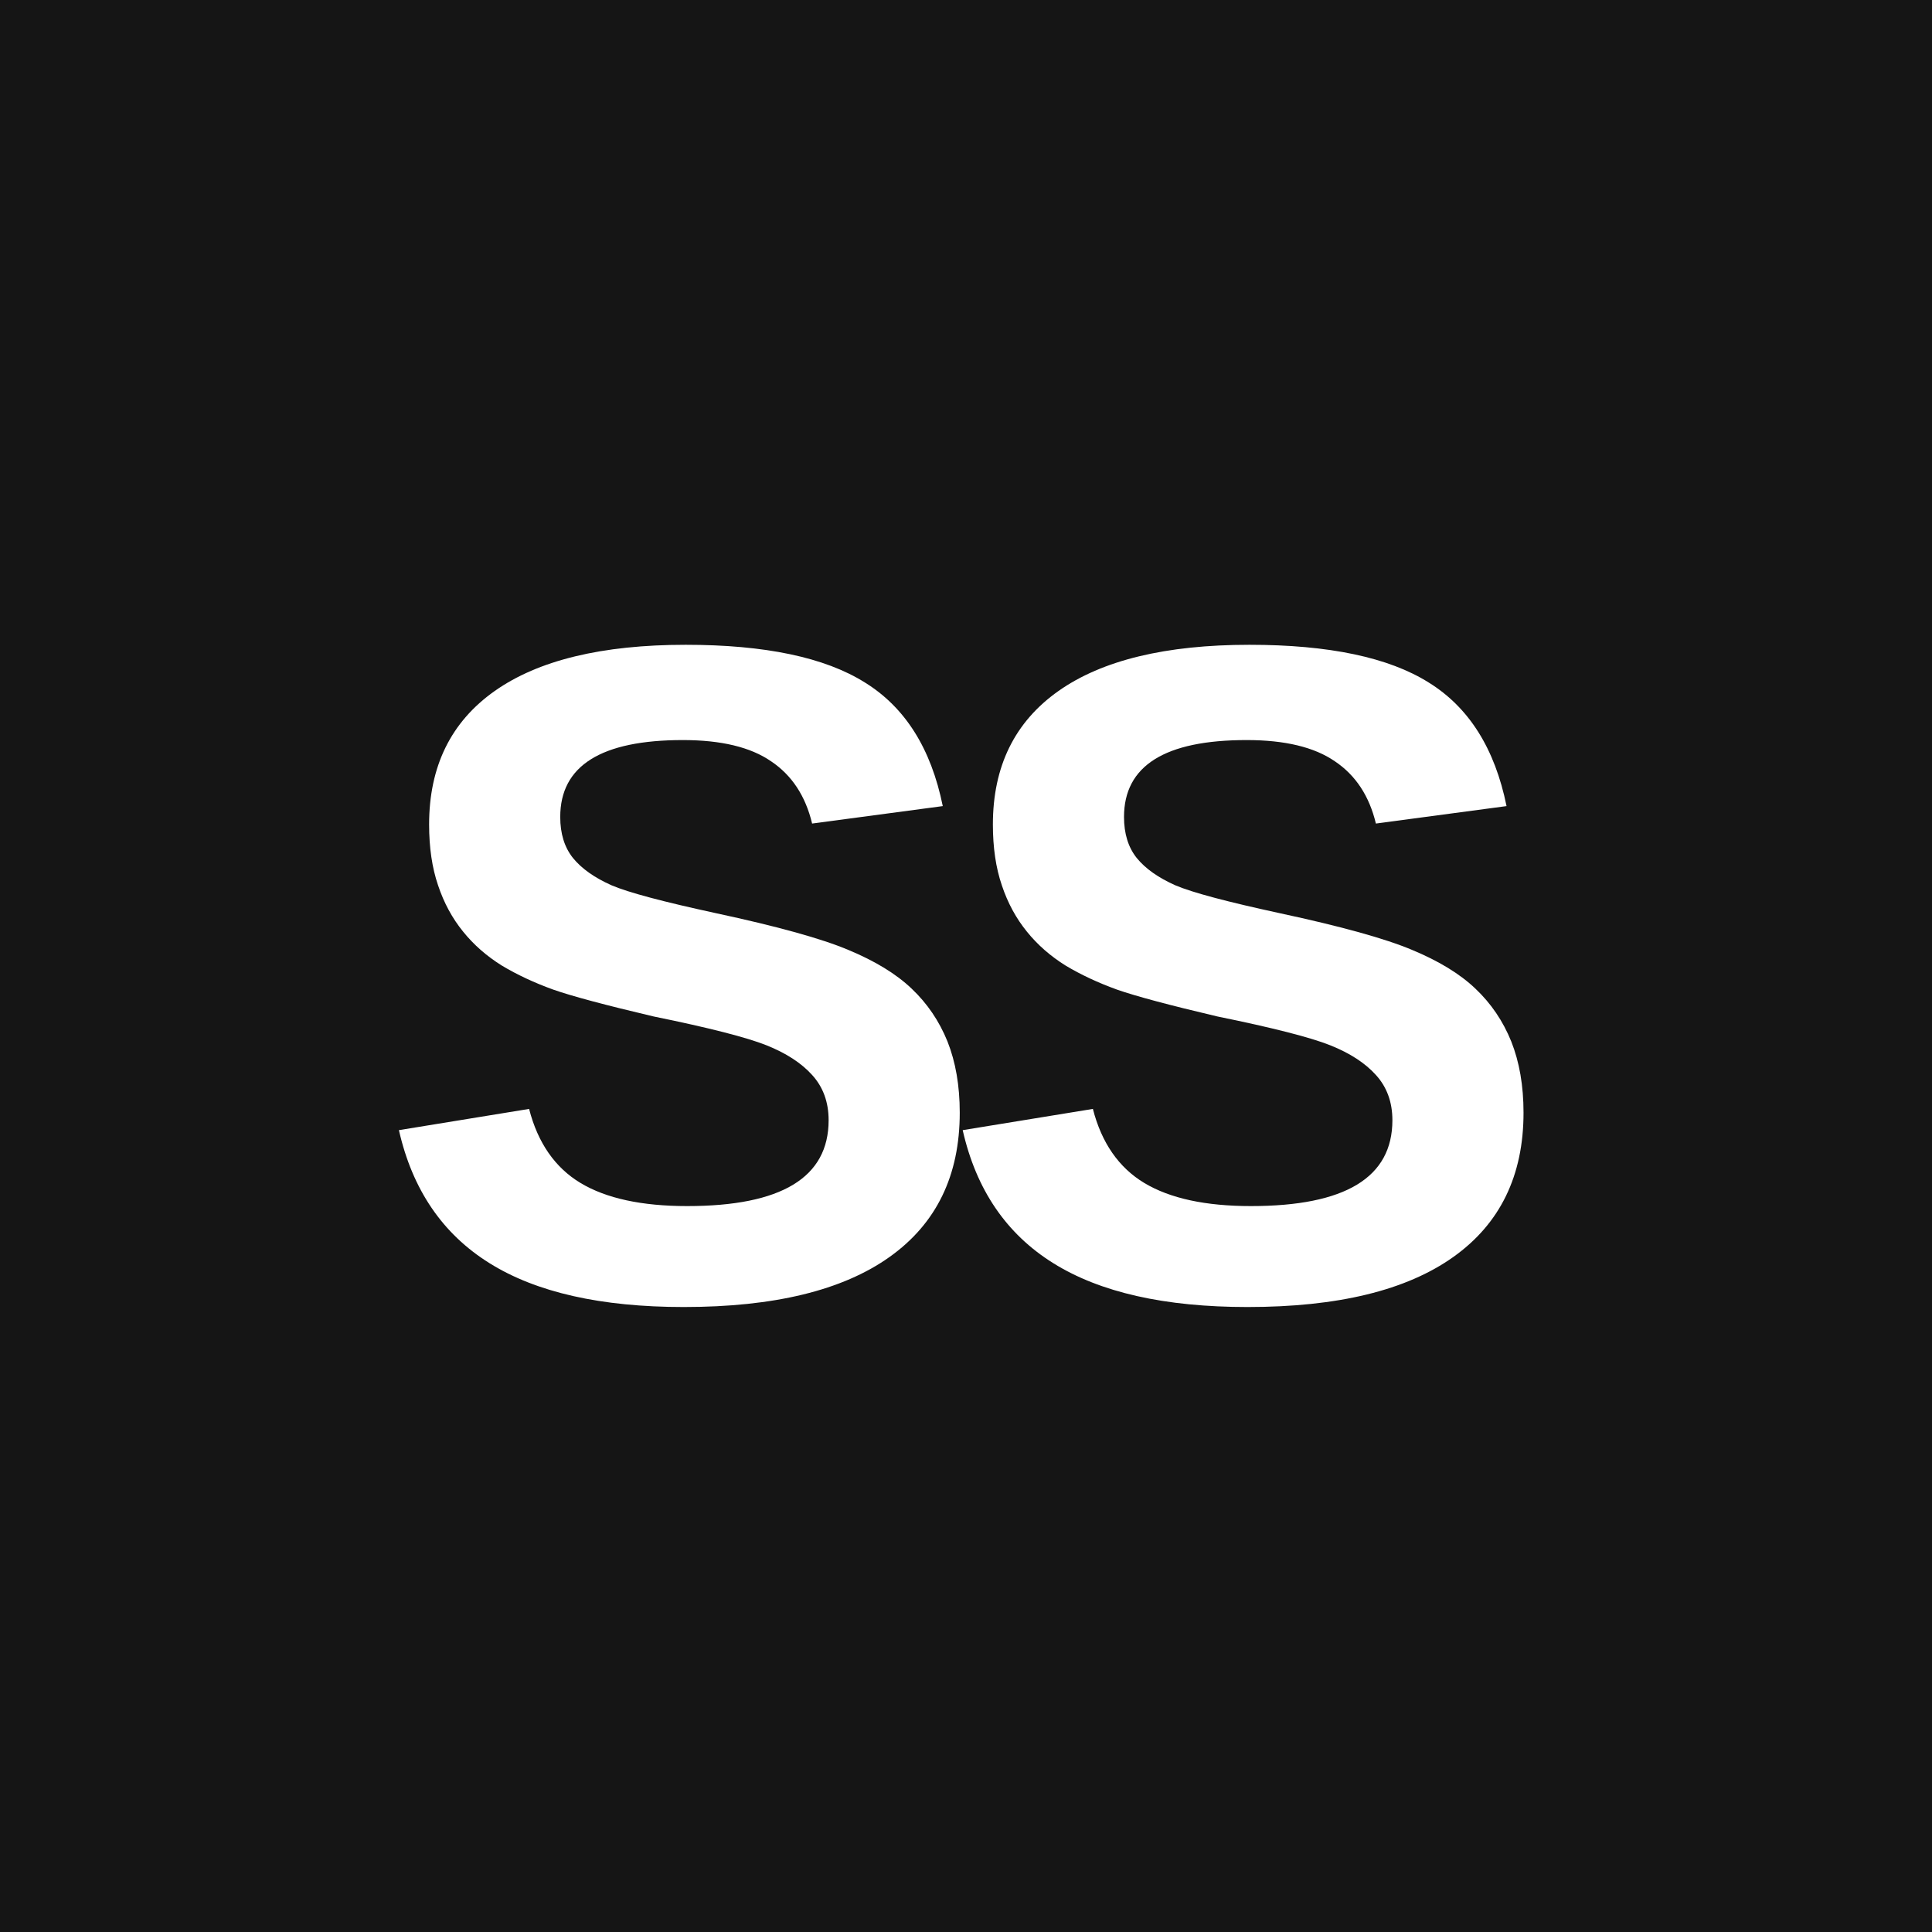
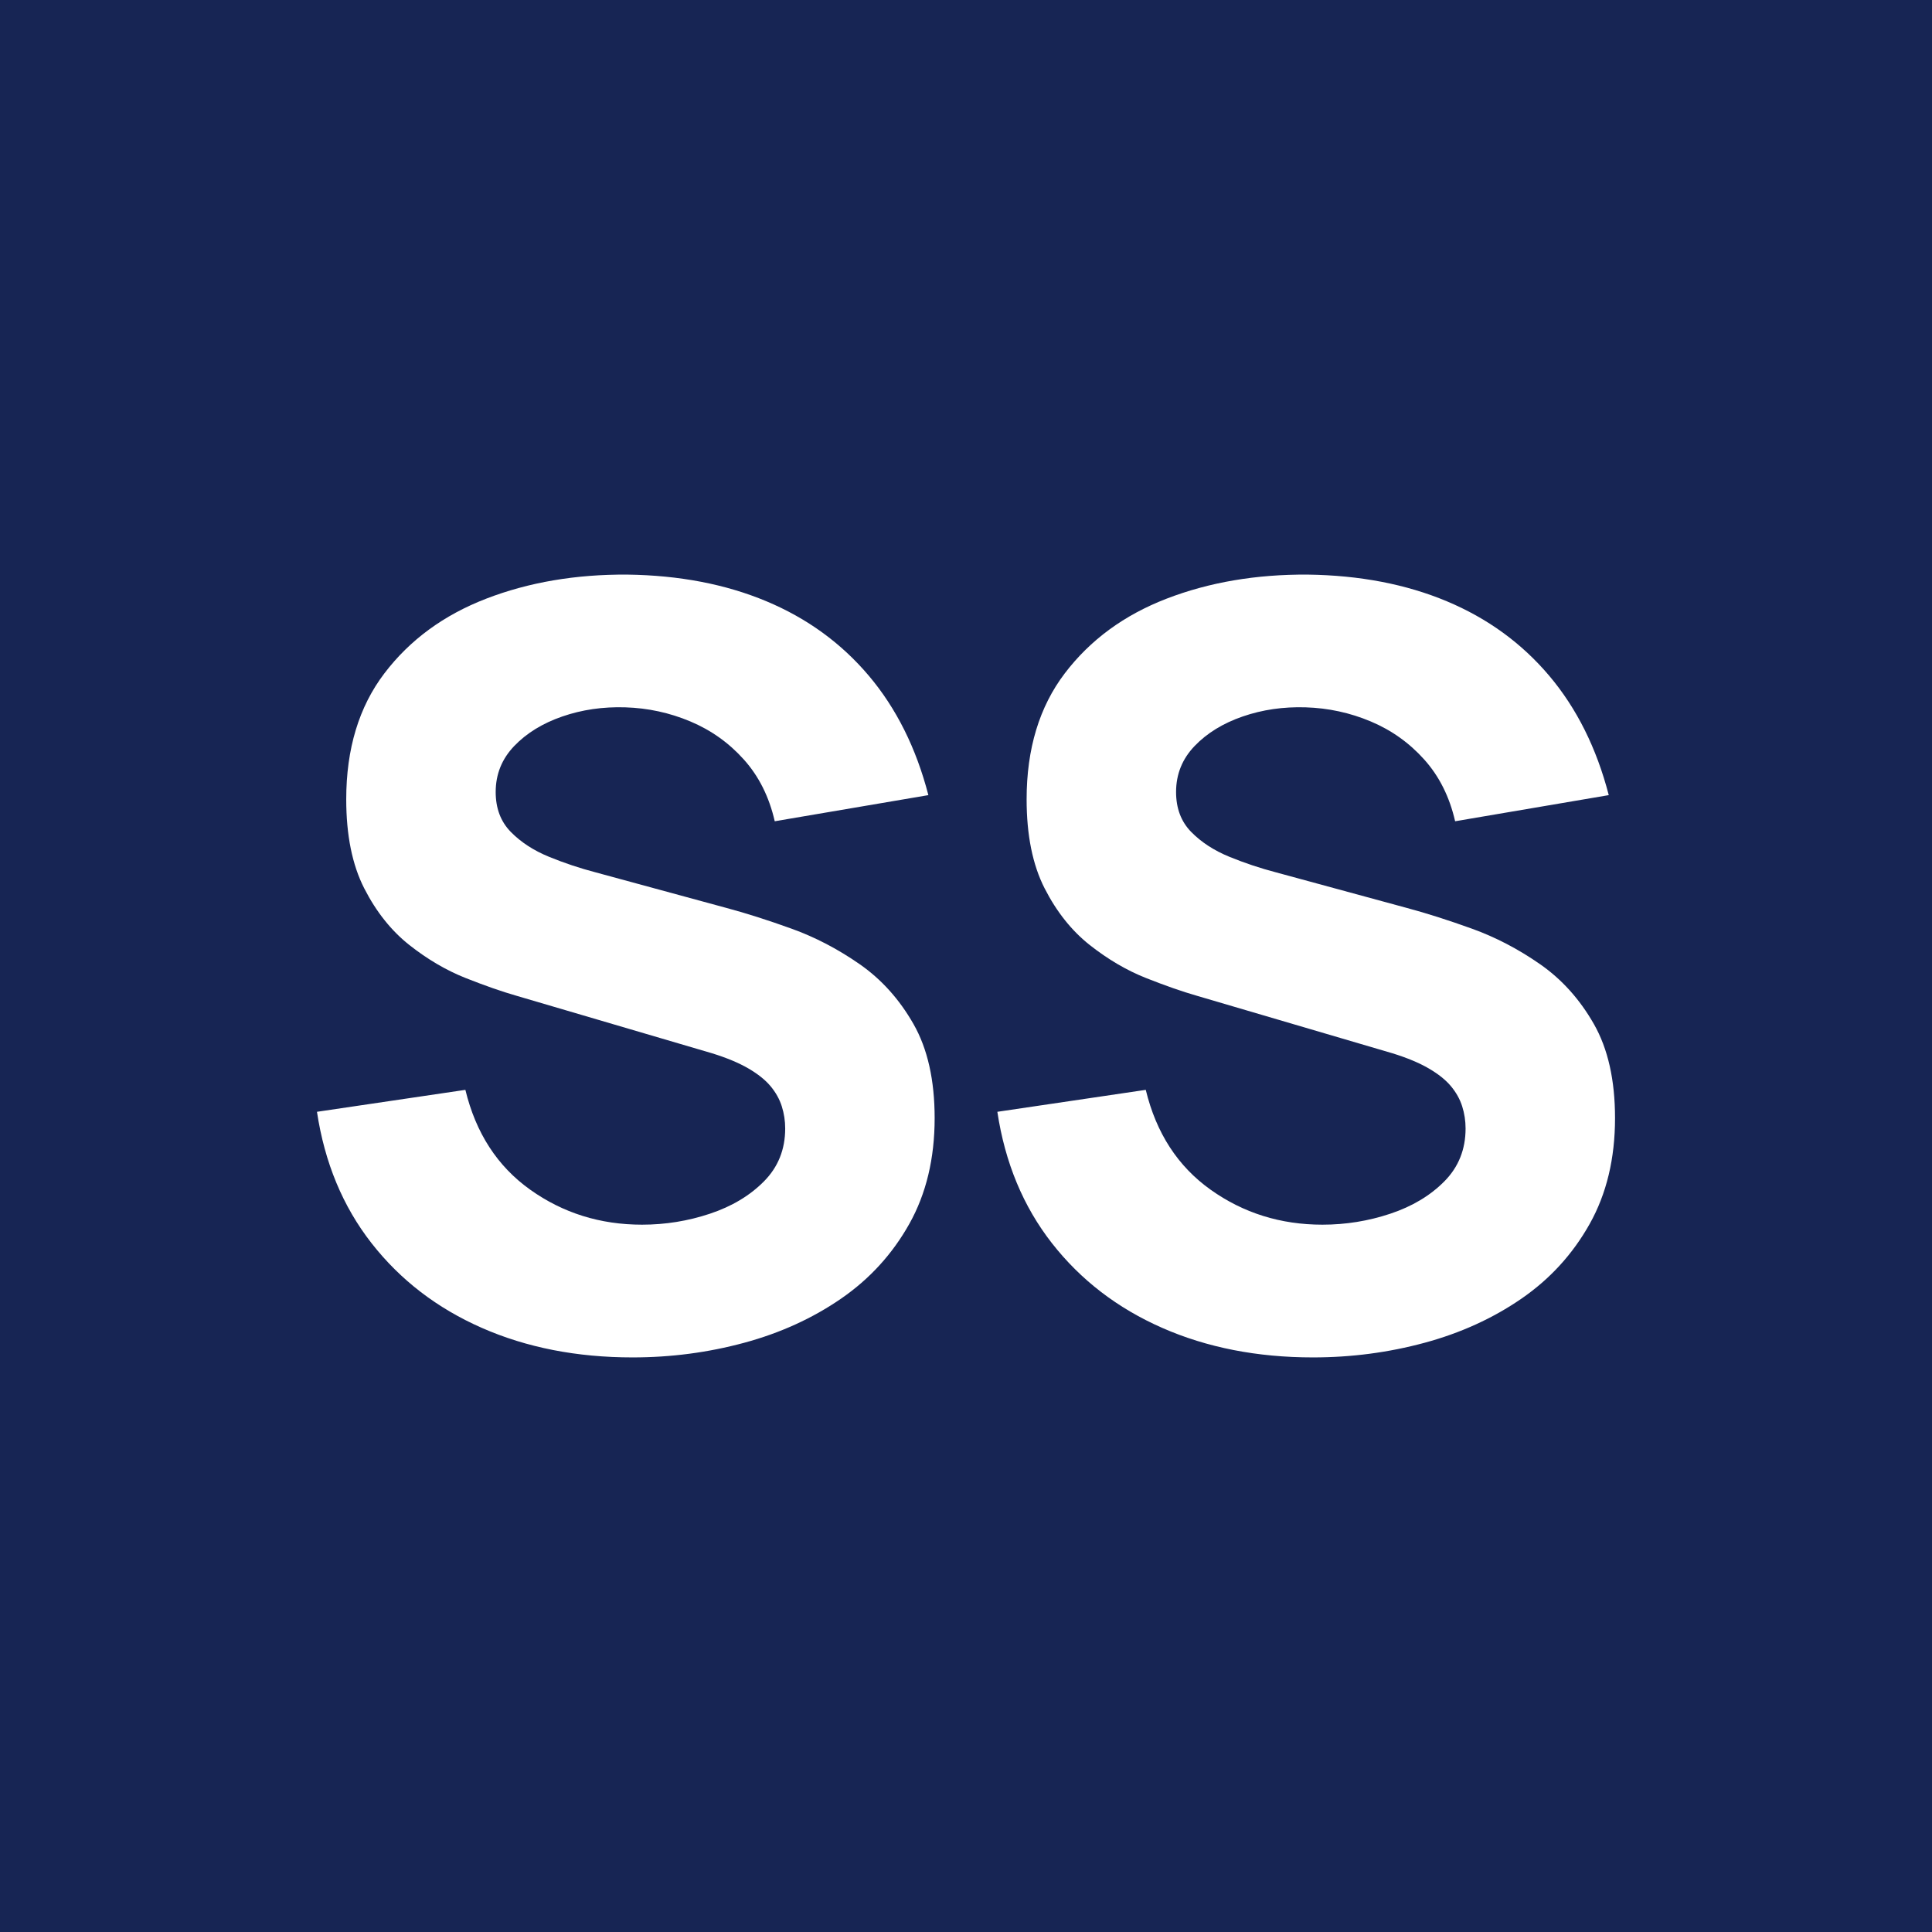
- <svg xmlns="http://www.w3.org/2000/svg" viewBox="0 0 64 64">
-   <rect width="64" height="64" fill="#151515" />
-   <text x="32" y="43" text-anchor="middle" fill="#fff" font-family="Arial,sans-serif" font-size="31" font-weight="700" letter-spacing="-2">SS</text>
+ <svg xmlns="http://www.w3.org/2000/svg" width="64" height="64" viewBox="0 0 64 64">
+   <rect width="64" height="64" fill="#172554" />
+   <g fill="#ffffff" transform="translate(9.115137,44.44664) scale(0.01731079,-0.01731079)">
+     <path transform="translate(0,0)" d="M684 -30Q524 -30 395.5 26.5Q267 83 184.5 188.5Q102 294 80 440L364 482Q394 358 488 291Q582 224 702 224Q769 224 832 245Q895 266 935.5 307Q976 348 976 408Q976 430 969.5 450.5Q963 471 948 489Q933 507 905.5 523Q878 539 836 552L462 662Q420 674 364.5 696Q309 718 257 759Q205 800 170.5 867.5Q136 935 136 1038Q136 1183 209 1279Q282 1375 404 1422Q526 1469 674 1468Q823 1466 940 1417Q1057 1368 1136 1274.5Q1215 1181 1250 1046L956 996Q940 1066 897 1114Q854 1162 794.5 1187Q735 1212 670 1214Q606 1216 549.5 1196.5Q493 1177 457.5 1140Q422 1103 422 1052Q422 1005 451 975.5Q480 946 524 928Q568 910 614 898L864 830Q920 815 988 790.5Q1056 766 1118.5 722.5Q1181 679 1221.5 608Q1262 537 1262 428Q1262 312 1213.5 225.5Q1165 139 1083 82.5Q1001 26 897.5 -2Q794 -30 684 -30Z" />
+     <path transform="translate(1302,0)" d="M684 -30Q524 -30 395.5 26.5Q267 83 184.5 188.5Q102 294 80 440L364 482Q394 358 488 291Q582 224 702 224Q769 224 832 245Q895 266 935.5 307Q976 348 976 408Q976 430 969.5 450.5Q963 471 948 489Q933 507 905.5 523Q878 539 836 552L462 662Q420 674 364.5 696Q309 718 257 759Q205 800 170.5 867.5Q136 935 136 1038Q136 1183 209 1279Q282 1375 404 1422Q526 1469 674 1468Q823 1466 940 1417Q1057 1368 1136 1274.5Q1215 1181 1250 1046L956 996Q940 1066 897 1114Q854 1162 794.5 1187Q735 1212 670 1214Q606 1216 549.5 1196.5Q493 1177 457.5 1140Q422 1103 422 1052Q422 1005 451 975.5Q480 946 524 928Q568 910 614 898L864 830Q920 815 988 790.5Q1056 766 1118.5 722.5Q1181 679 1221.5 608Q1262 537 1262 428Q1262 312 1213.5 225.5Q1165 139 1083 82.5Q1001 26 897.5 -2Q794 -30 684 -30Z" />
+   </g>
</svg>
